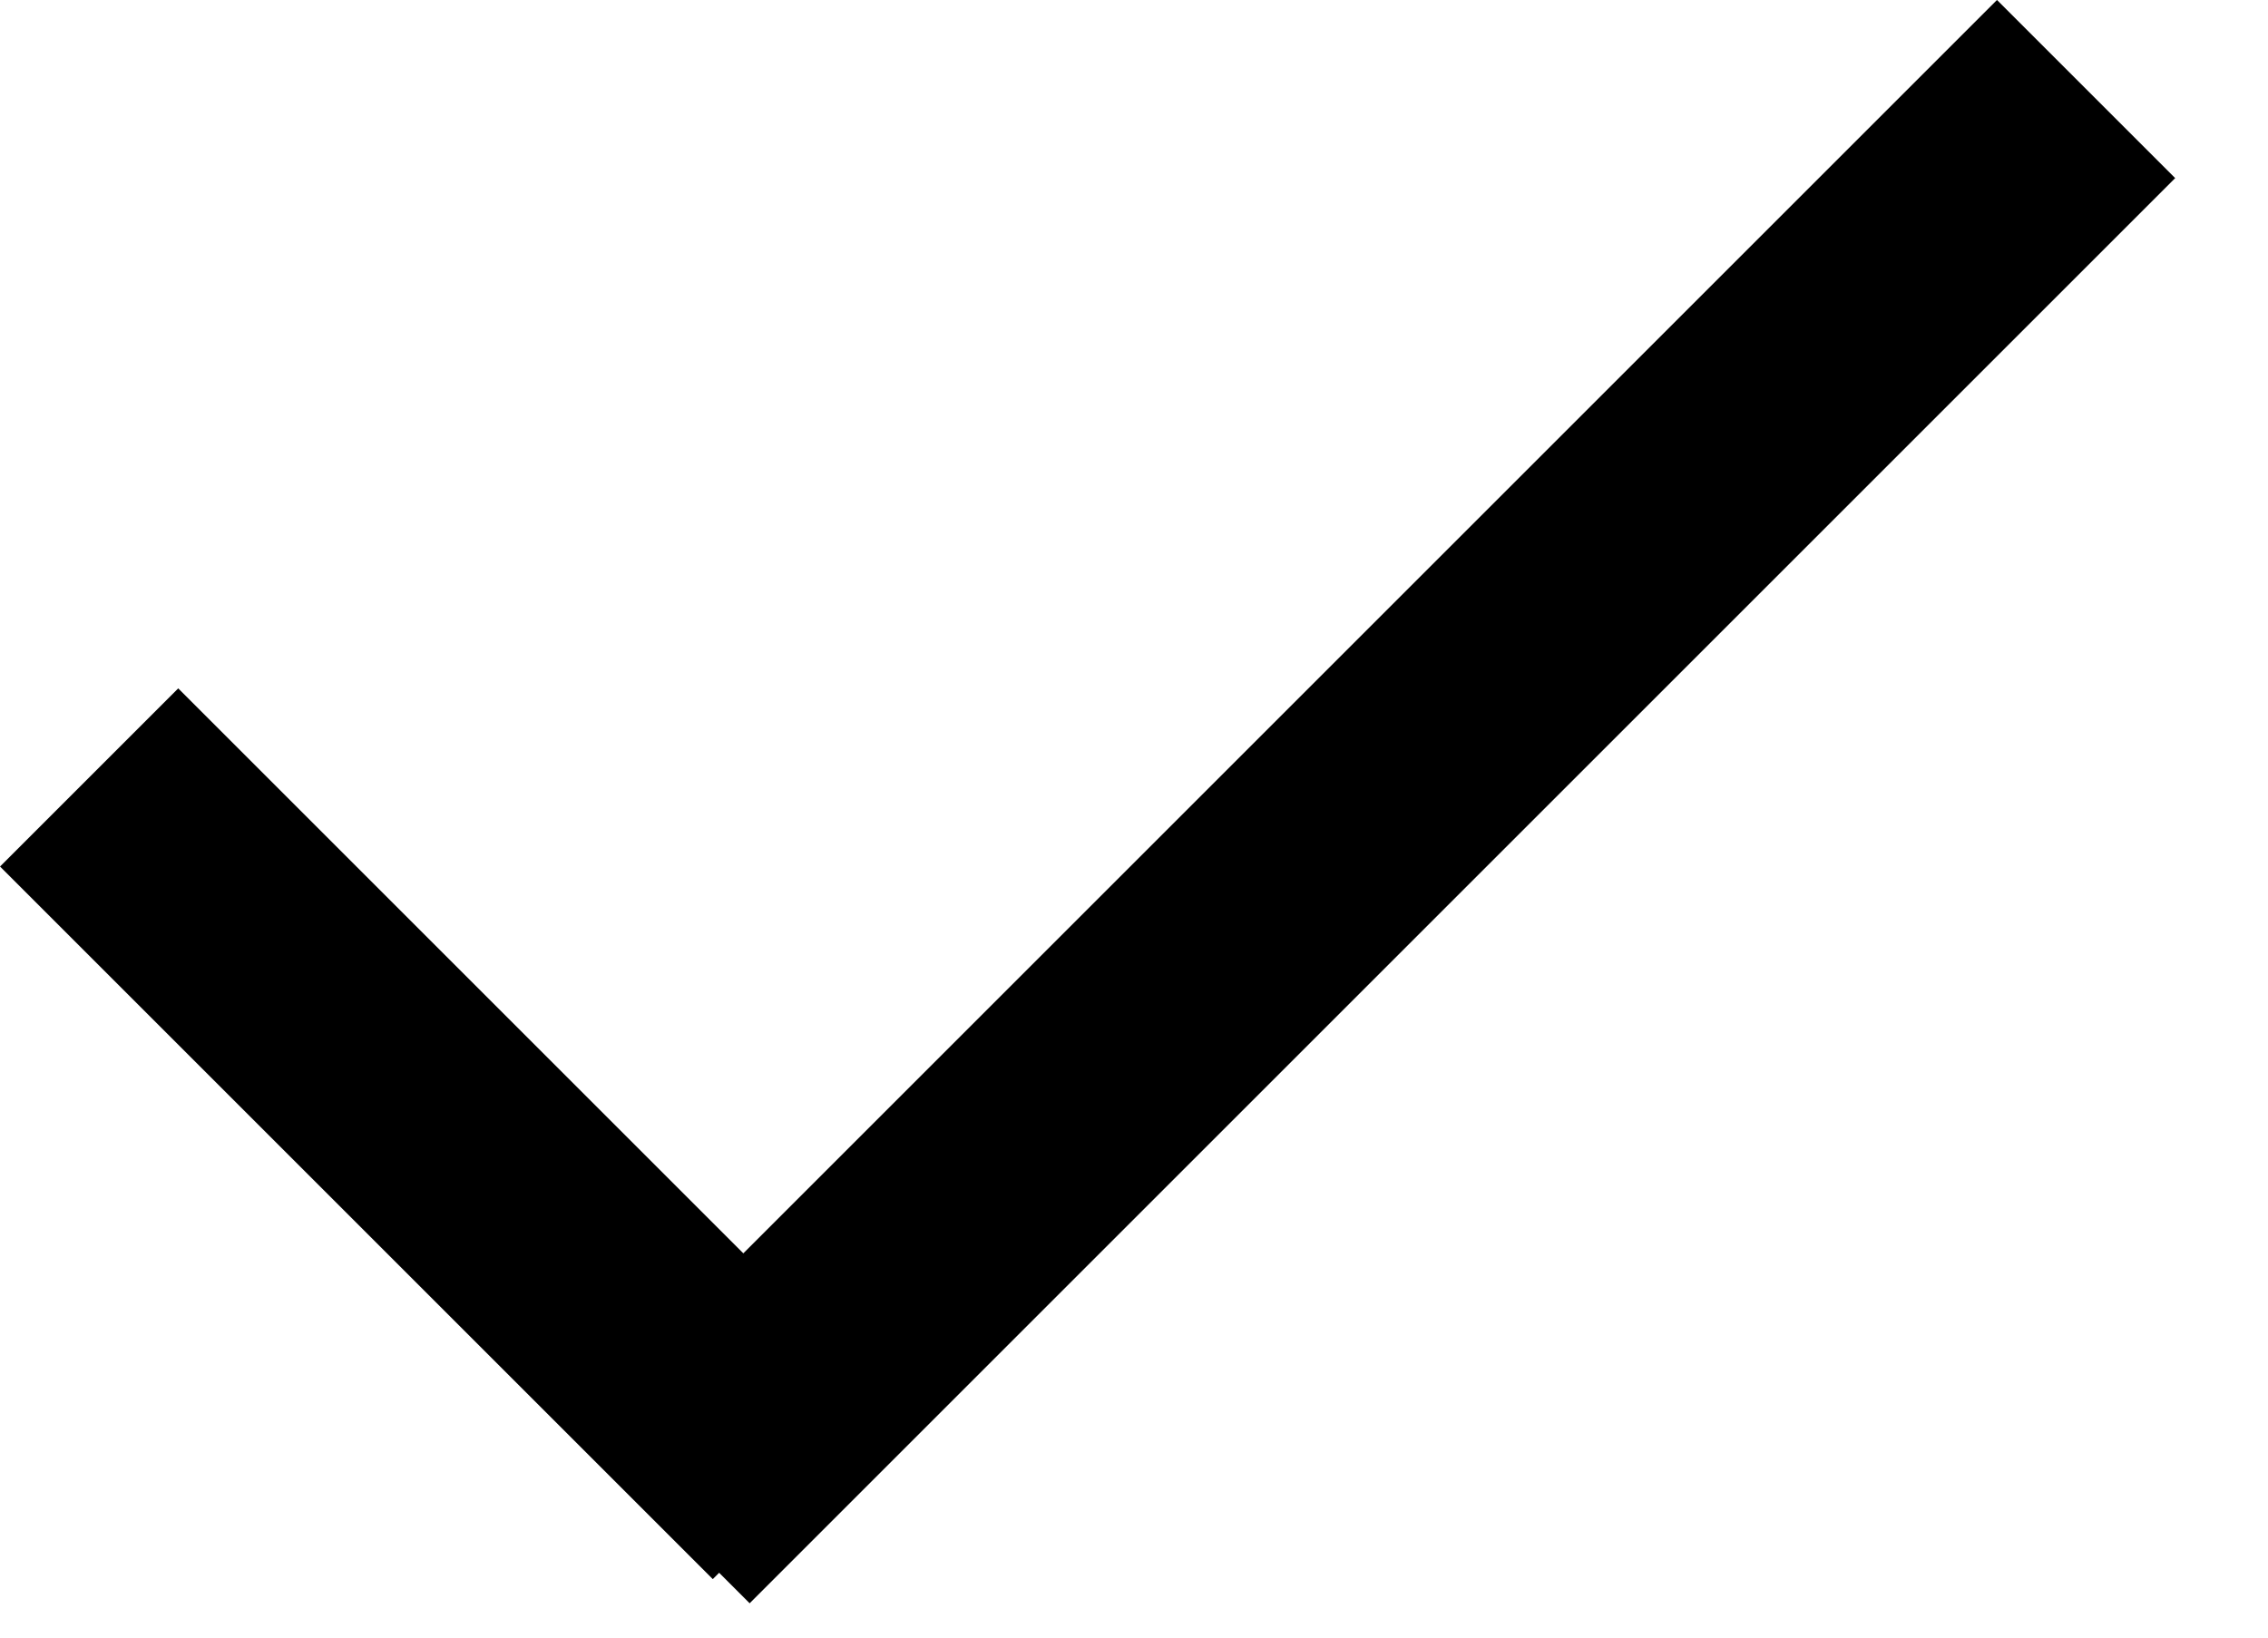
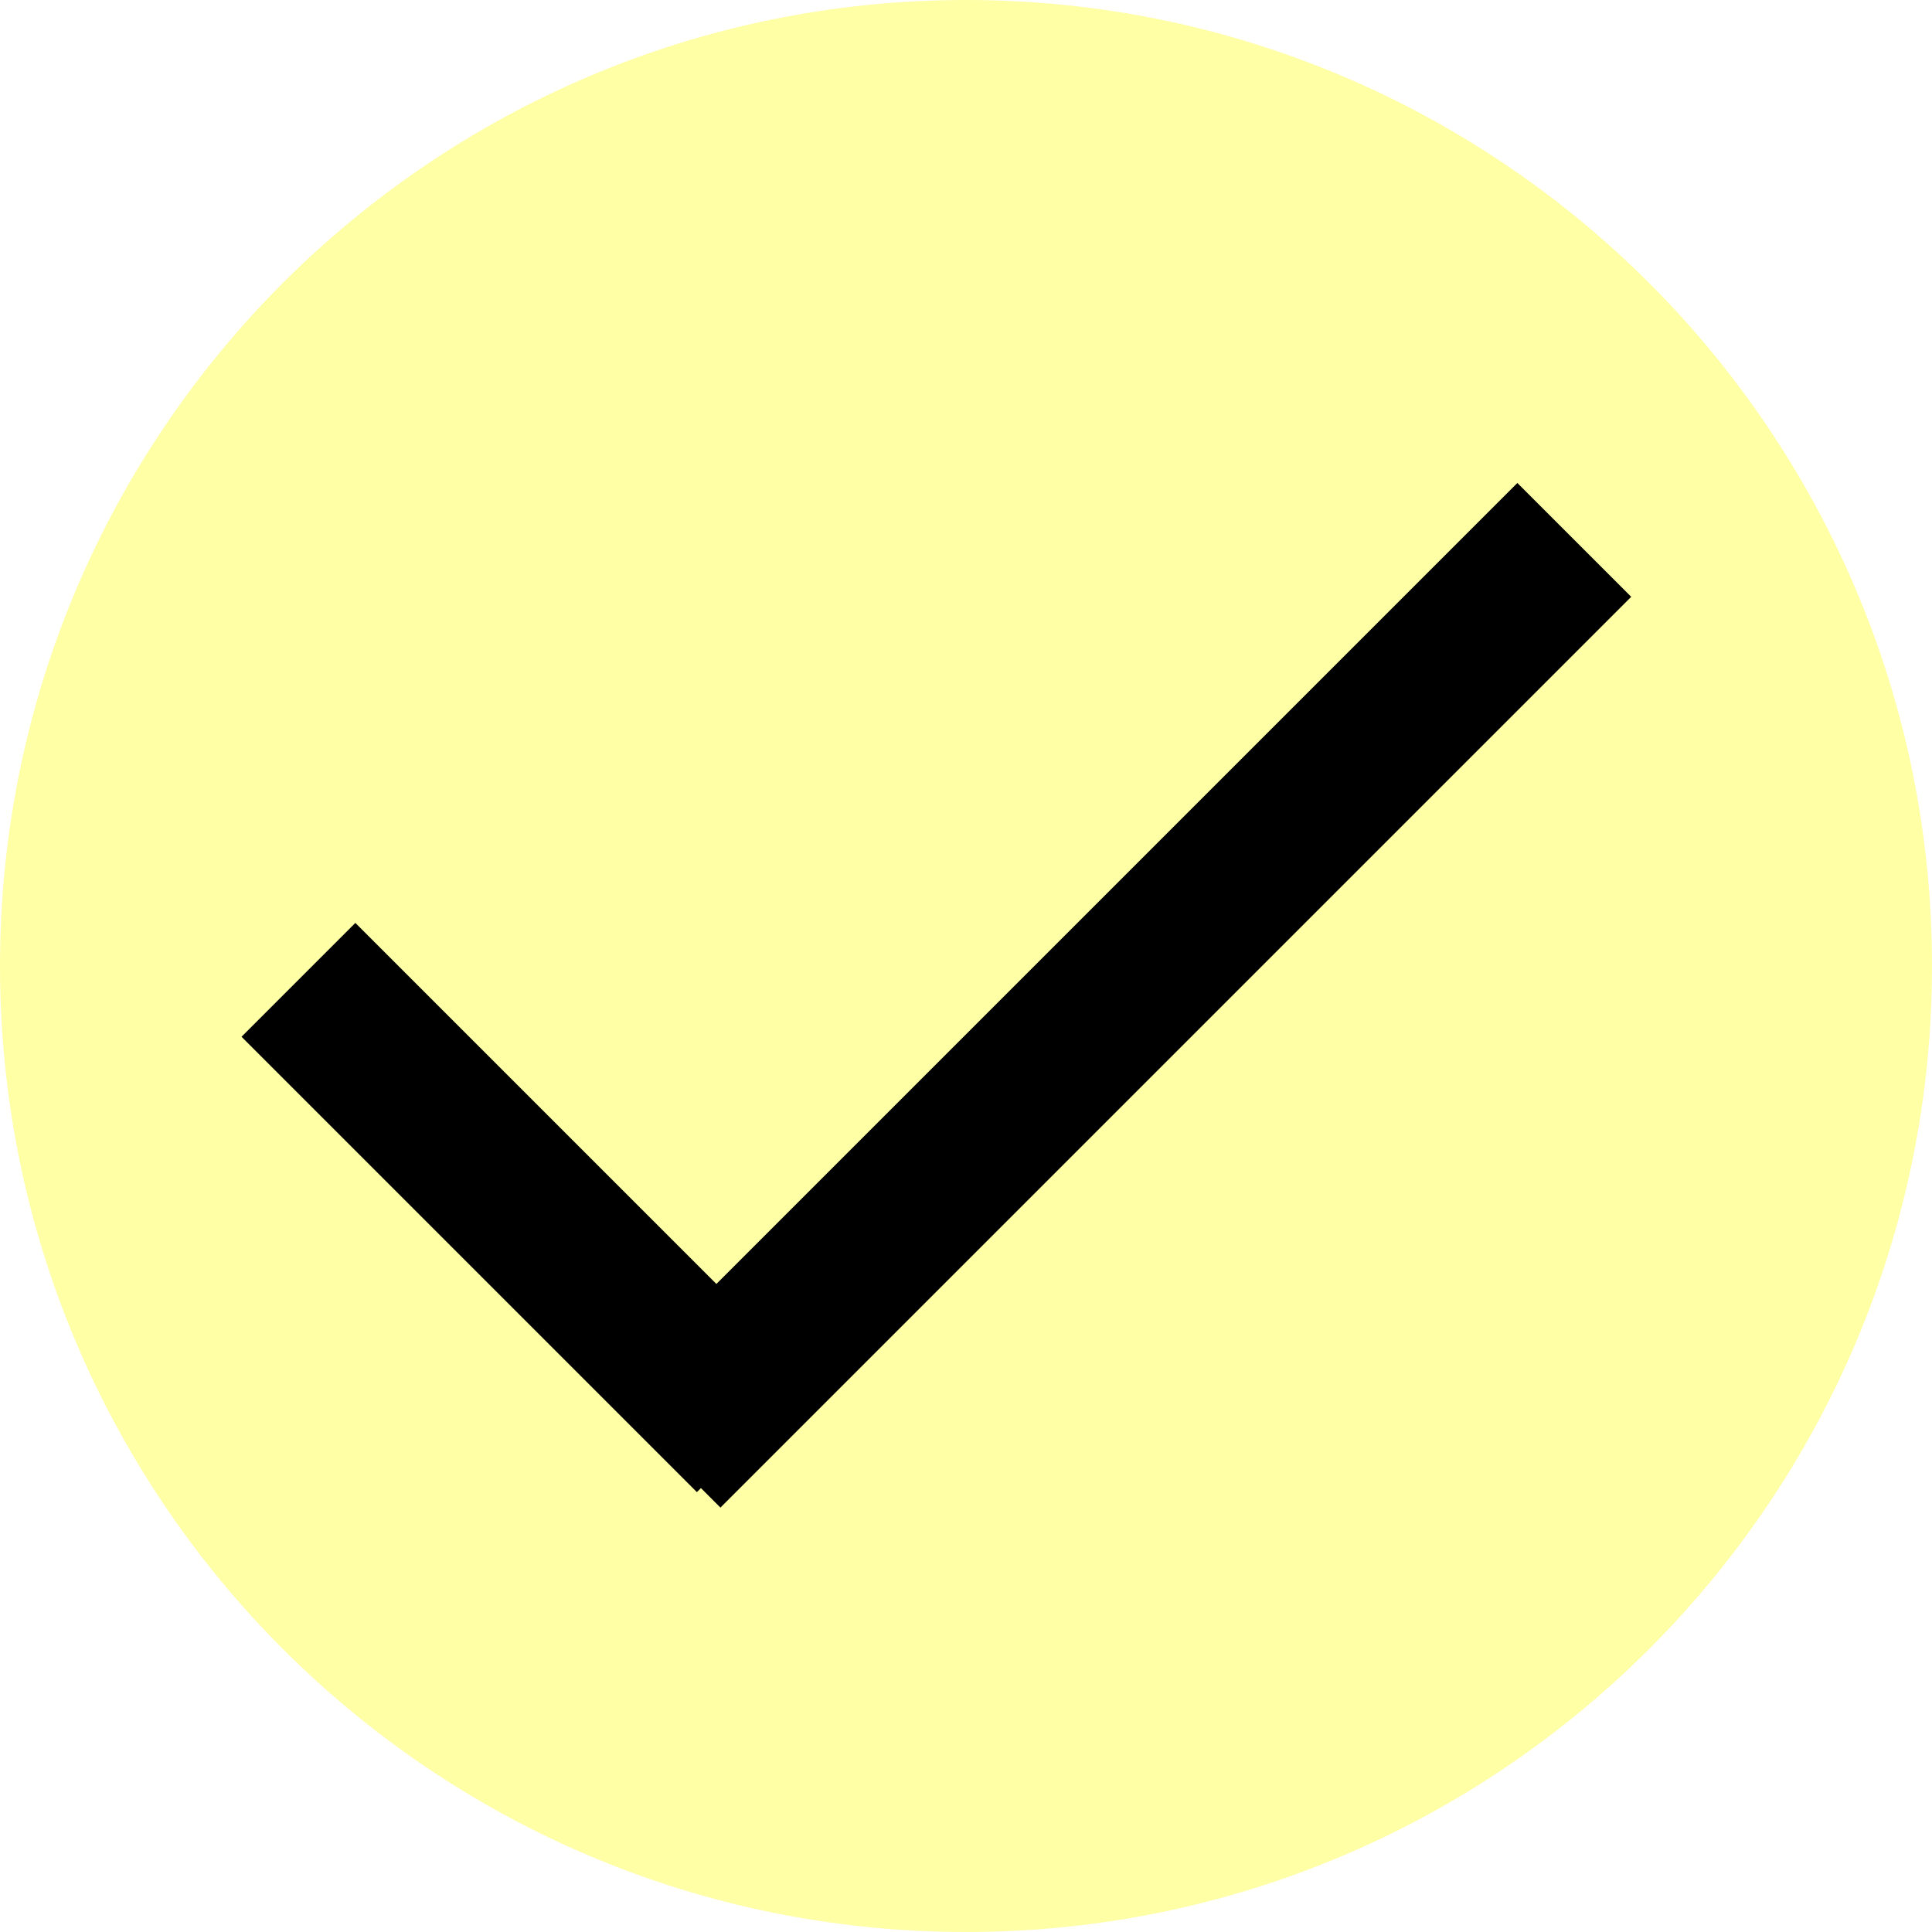
- <svg xmlns="http://www.w3.org/2000/svg" width="18" height="13" viewBox="0 0 18 13" fill="none">
-   <rect y="6.879" width="2" height="8" transform="rotate(-45 0 6.87866)" fill="black" />
-   <rect x="15.849" width="2" height="16" transform="rotate(45 15.8494 0)" fill="black" />
+ <svg xmlns="http://www.w3.org/2000/svg" width="24" height="24" viewBox="0 0 24 24" fill="none">
+   <circle cx="12" cy="12" r="11" fill="#FFFFA6" stroke="#FFFFA6" stroke-width="2" />
+   <rect x="3" y="12.879" width="2" height="8" transform="rotate(-45 3 12.8787)" fill="black" />
+   <rect x="18.849" y="6" width="2" height="16" transform="rotate(45 18.8494 6)" fill="black" />
</svg>
